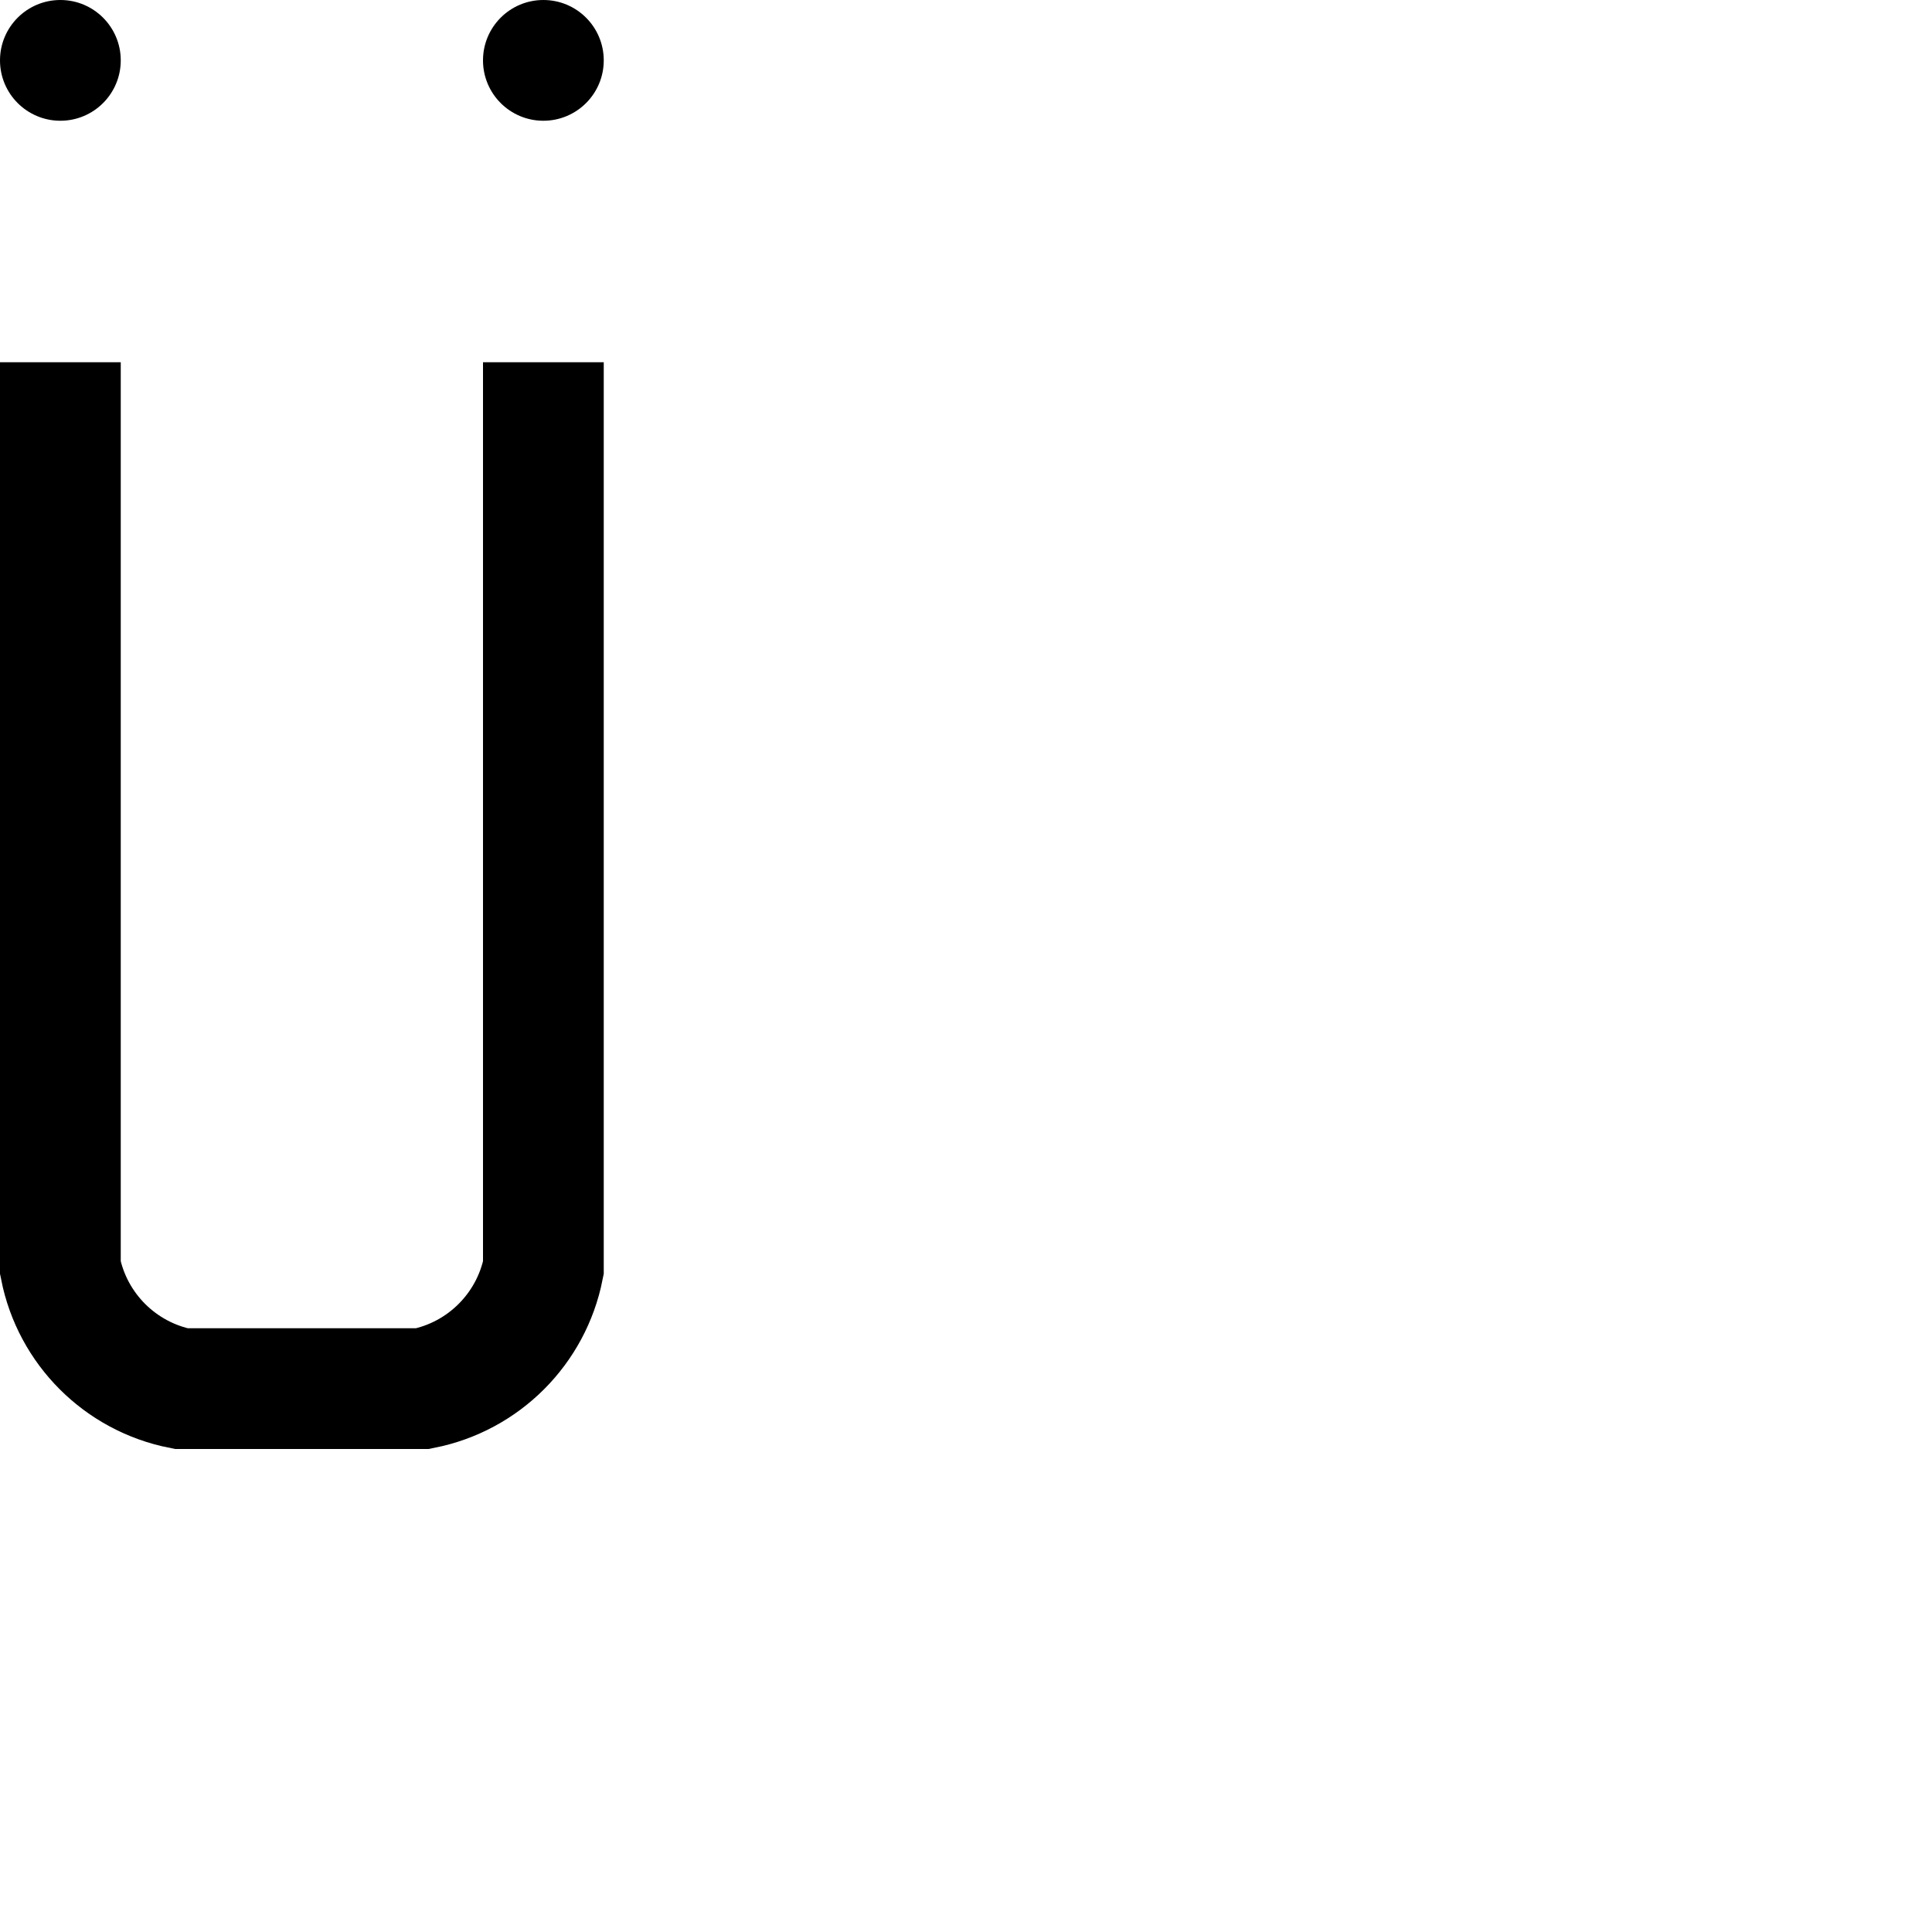
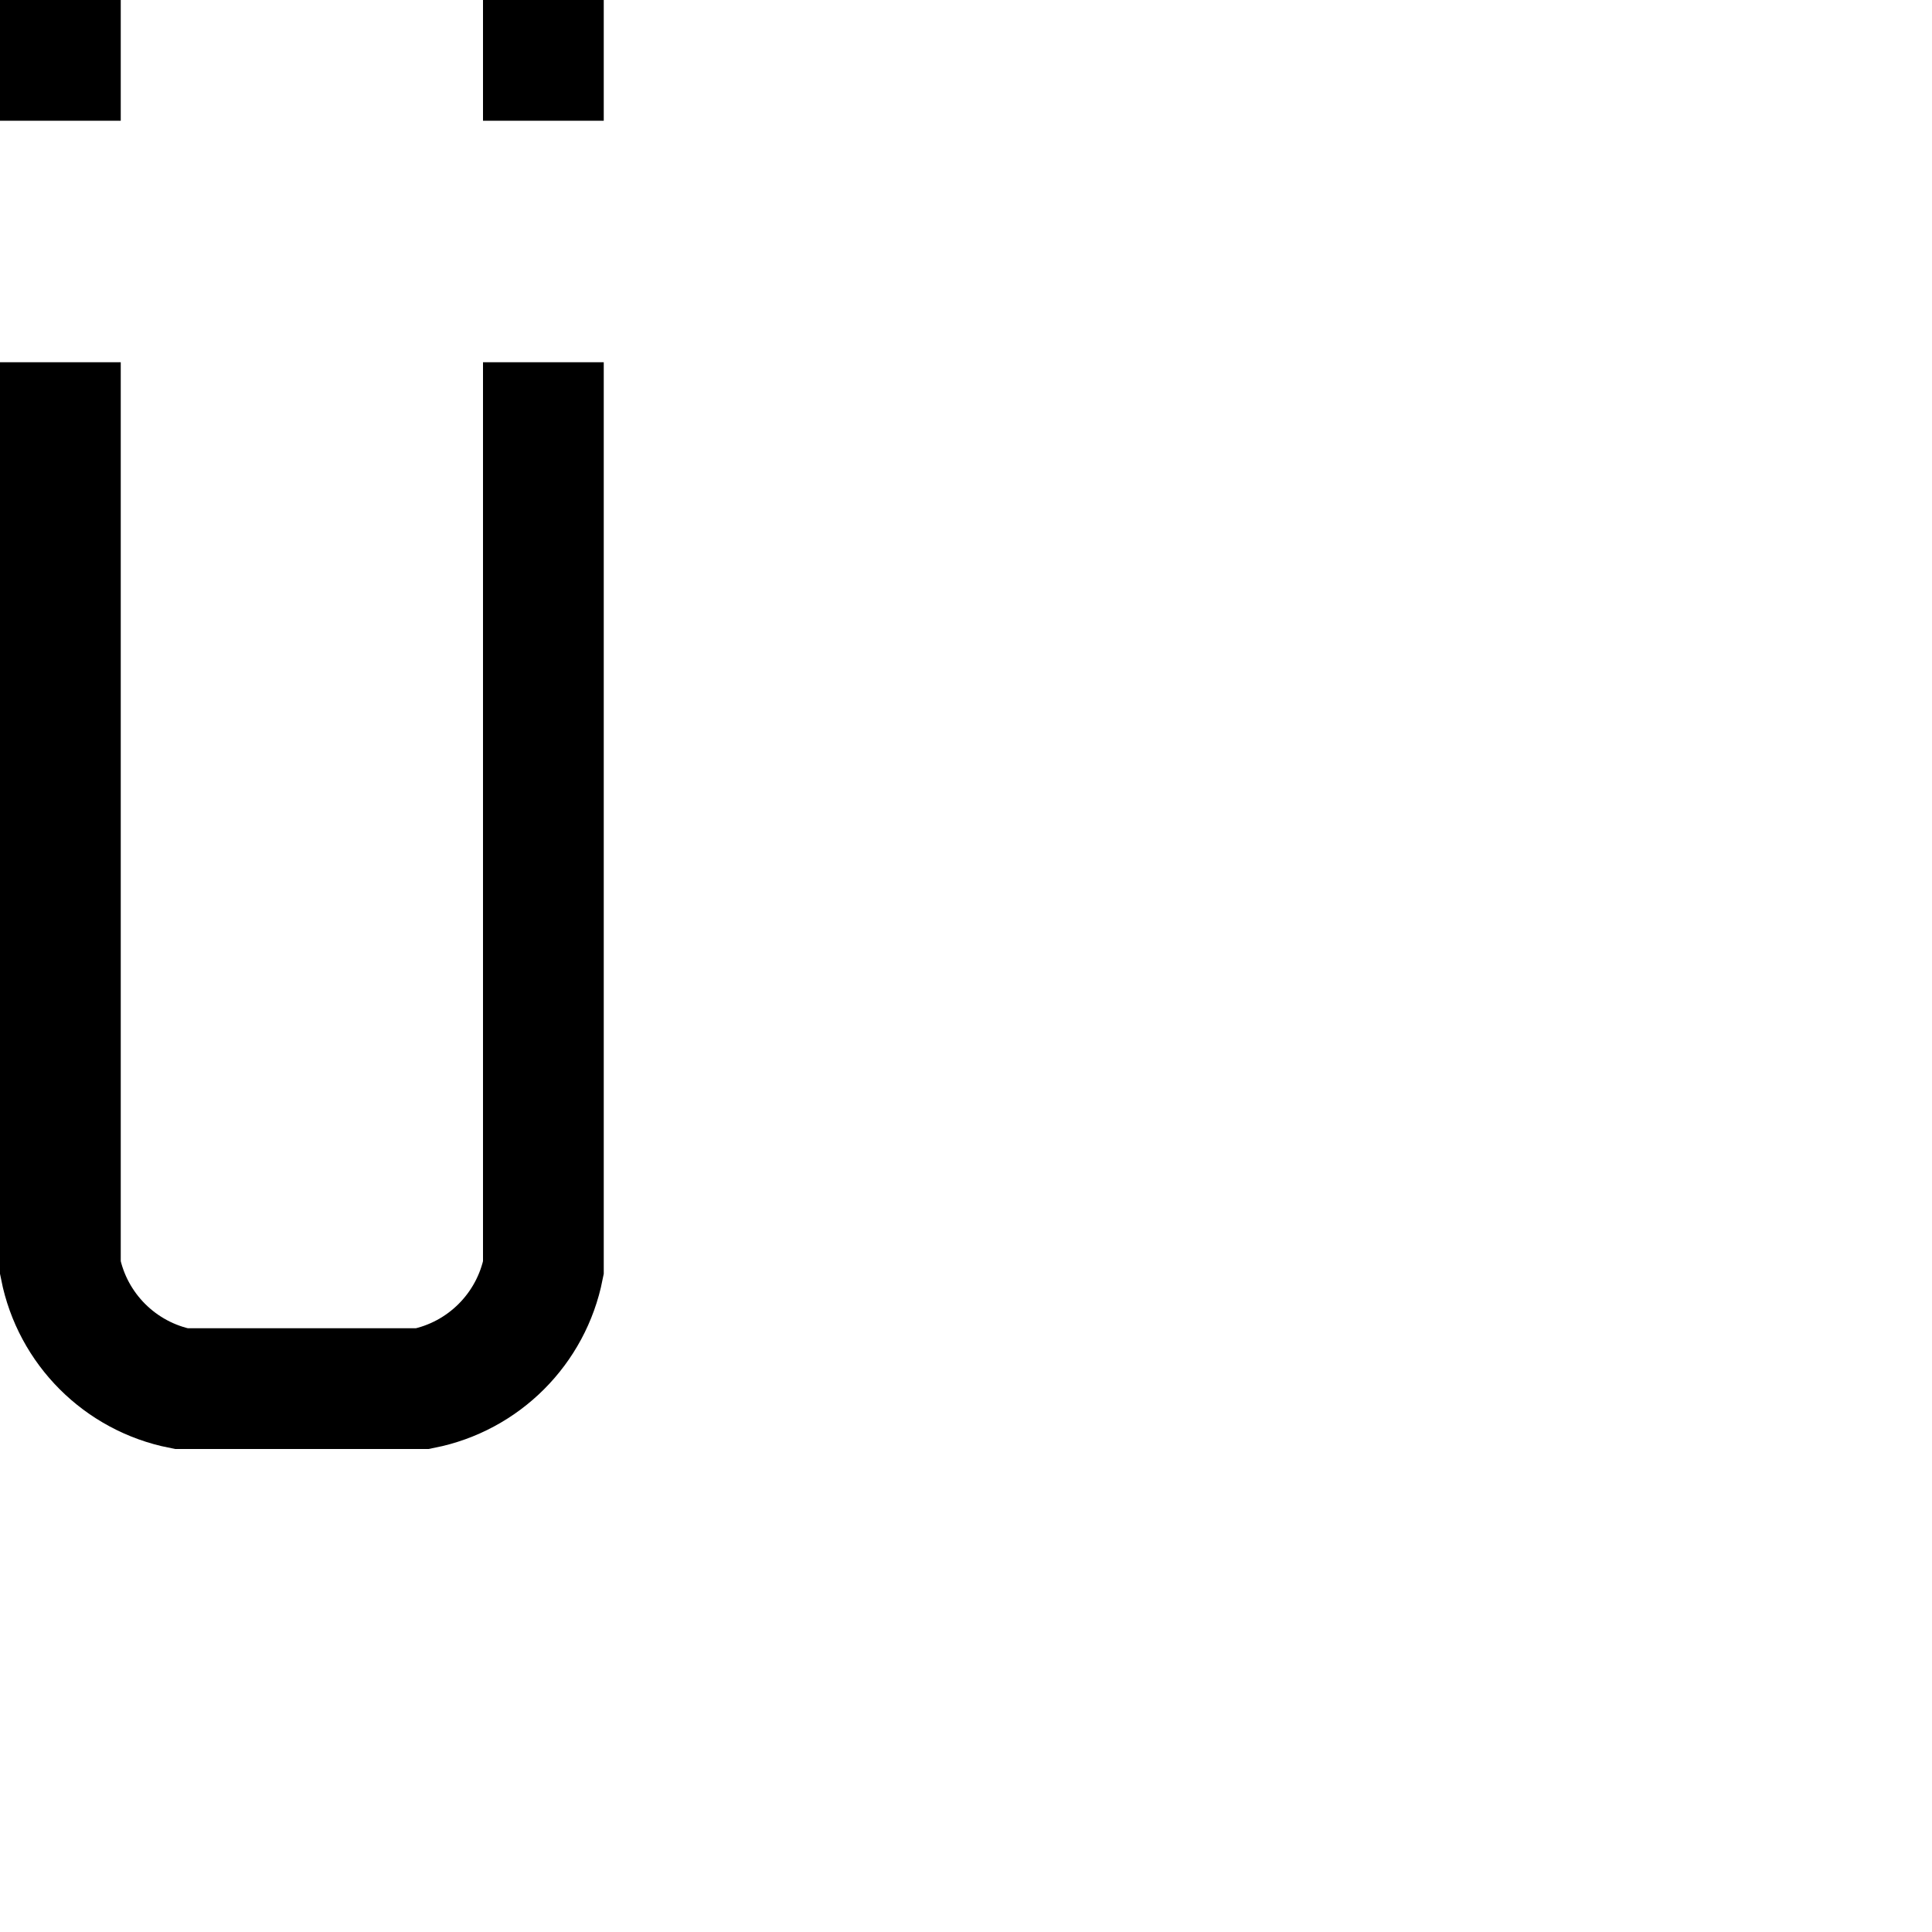
<svg xmlns="http://www.w3.org/2000/svg" viewBox="0 0 16 16" width="160" height="160">
  <path d="M0.500 3.000 C0.500 5.333 0.500 8.167 0.500 10.500 C0.600 11.005 0.995 11.400 1.500 11.500 C2.167 11.500 2.833 11.500 3.500 11.500 C4.005 11.400 4.400 11.005 4.500 10.500 C4.500 8.167 4.500 5.333 4.500 3.000 " fill="none" stroke="#000" stroke-width="1.0" stroke-linecap="butt" stroke-linejoin="miter" stroke-miterlimit="4" />
-   <circle cx="4.5" cy="0.5" r="0.5" fill="#000" />
-   <circle cx="0.5" cy="0.5" r="0.5" fill="#000" />
+   <rect x="4.0" y="0.0" width="1.0" height="1.0" rx="0" fill="#000" />
+   <rect x="0.0" y="0.0" width="1.0" height="1.0" rx="0" fill="#000" />
</svg>
